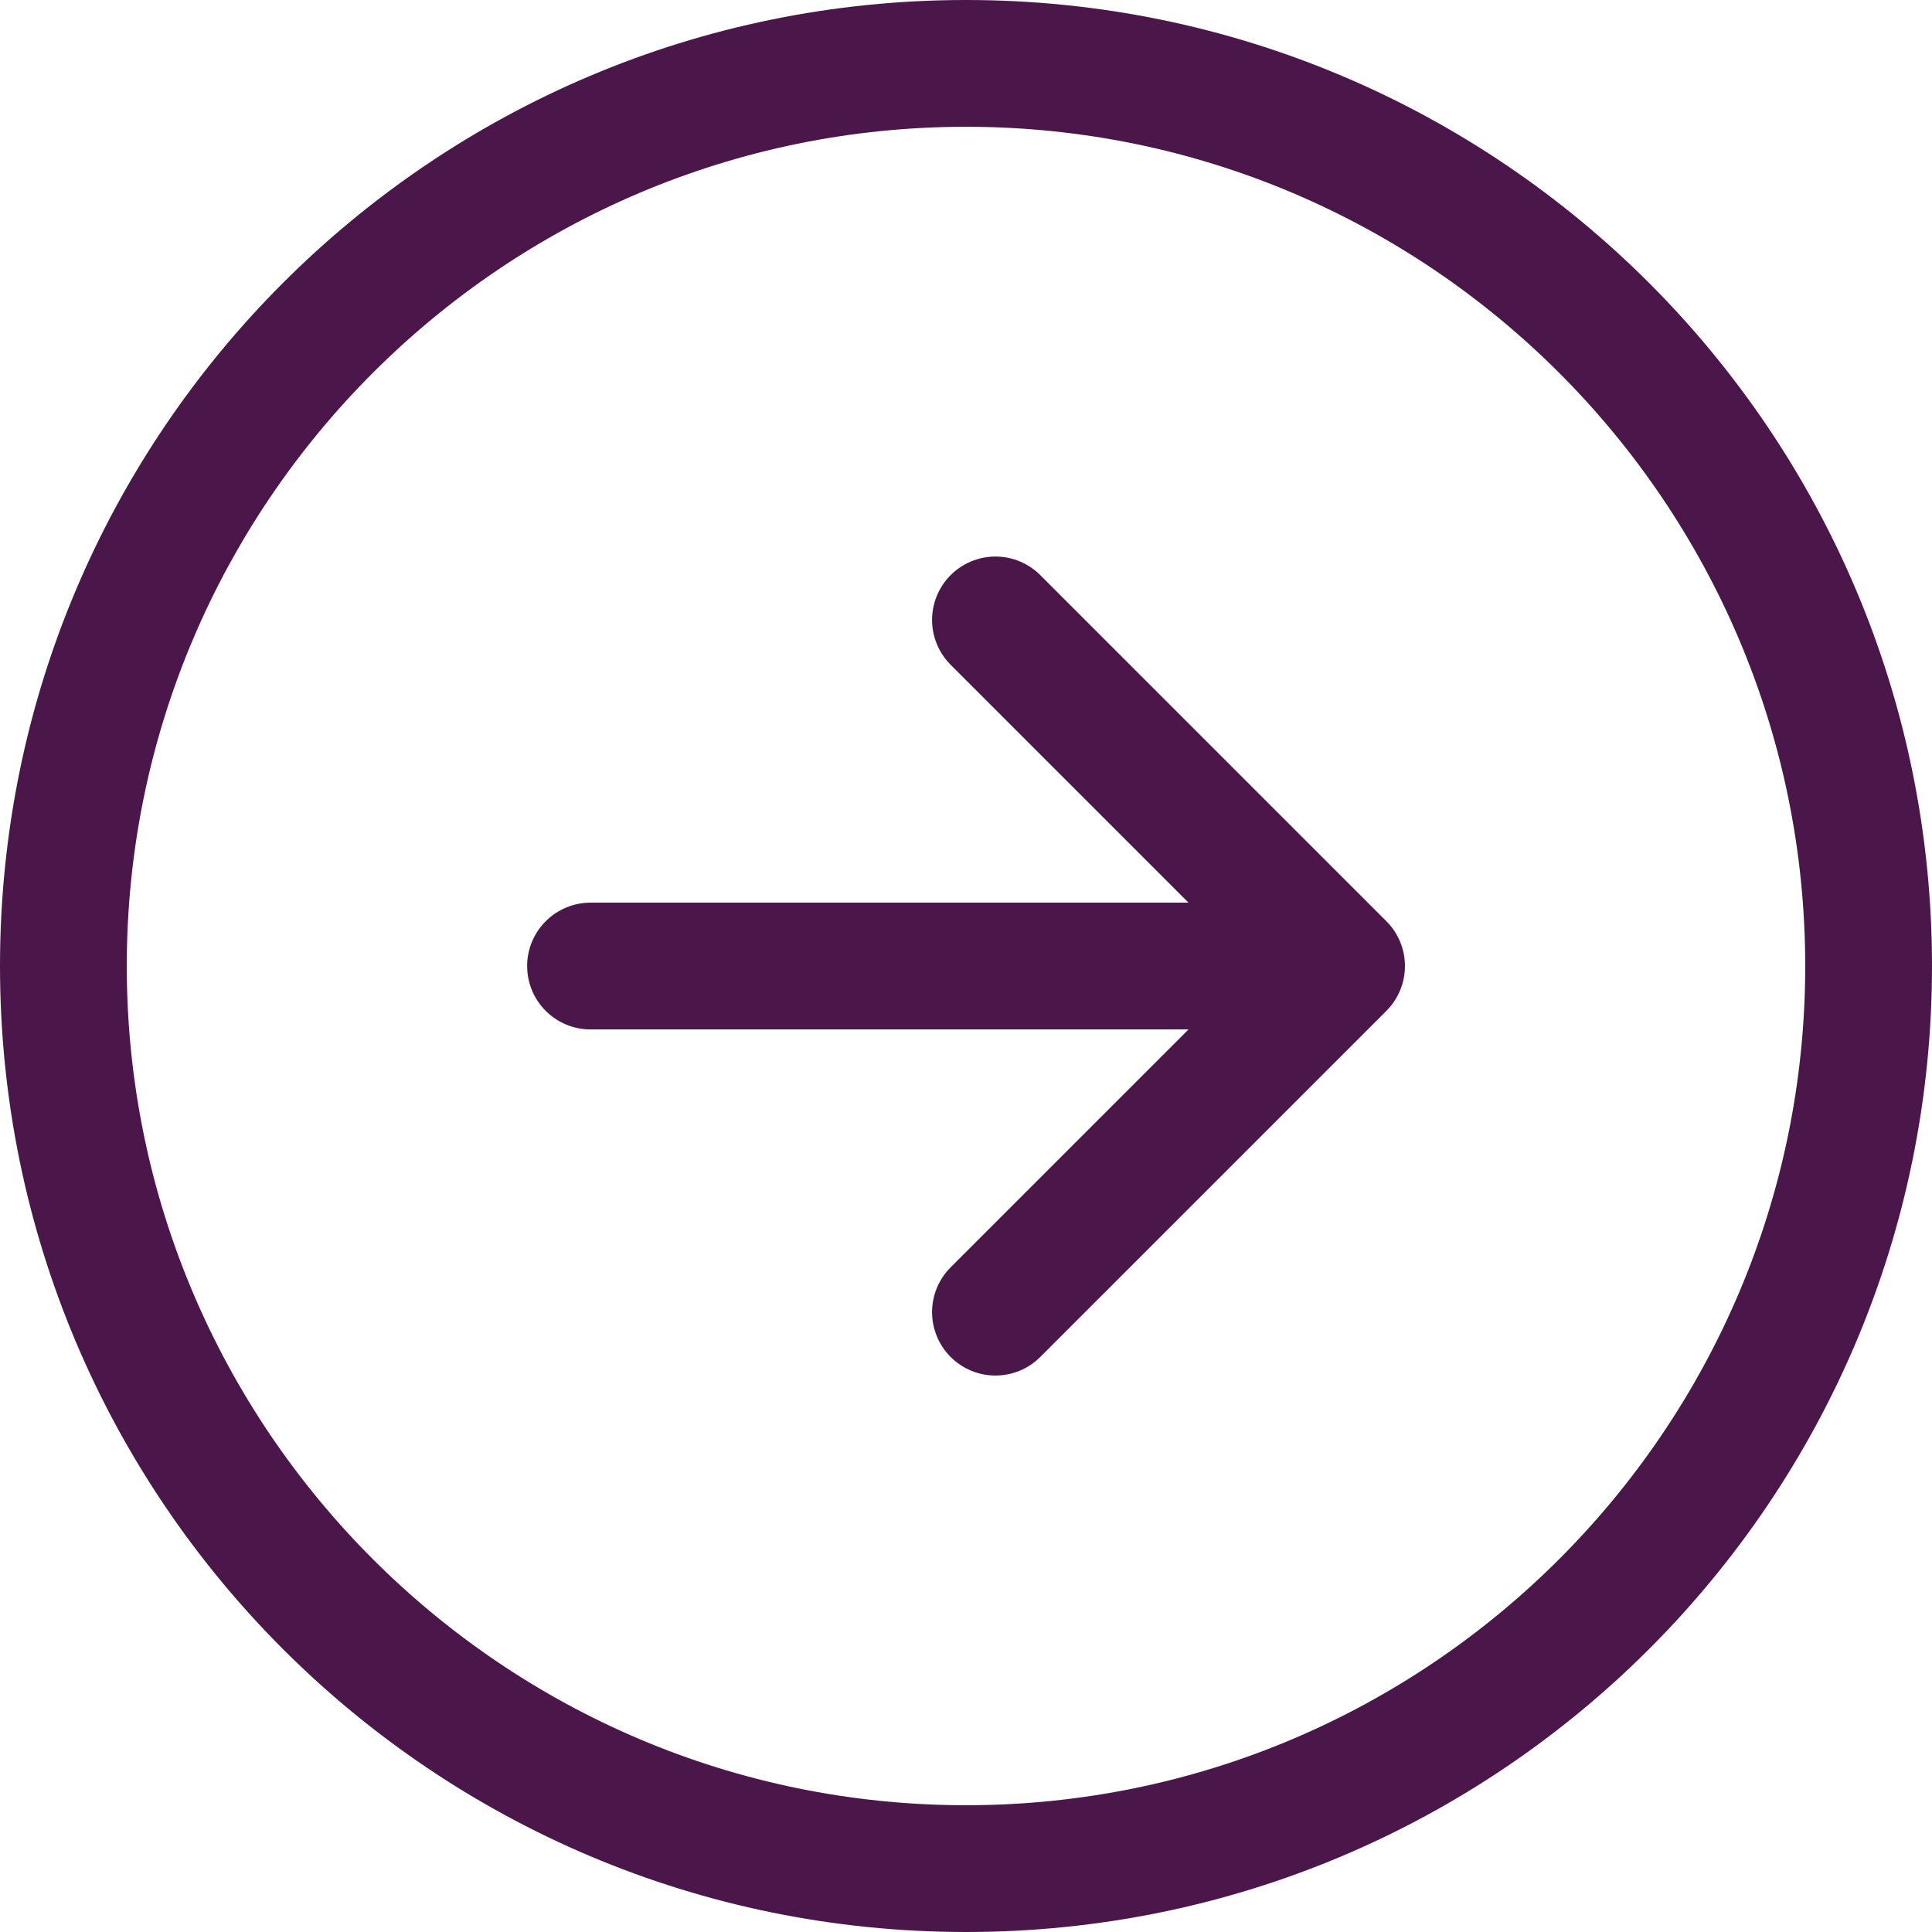
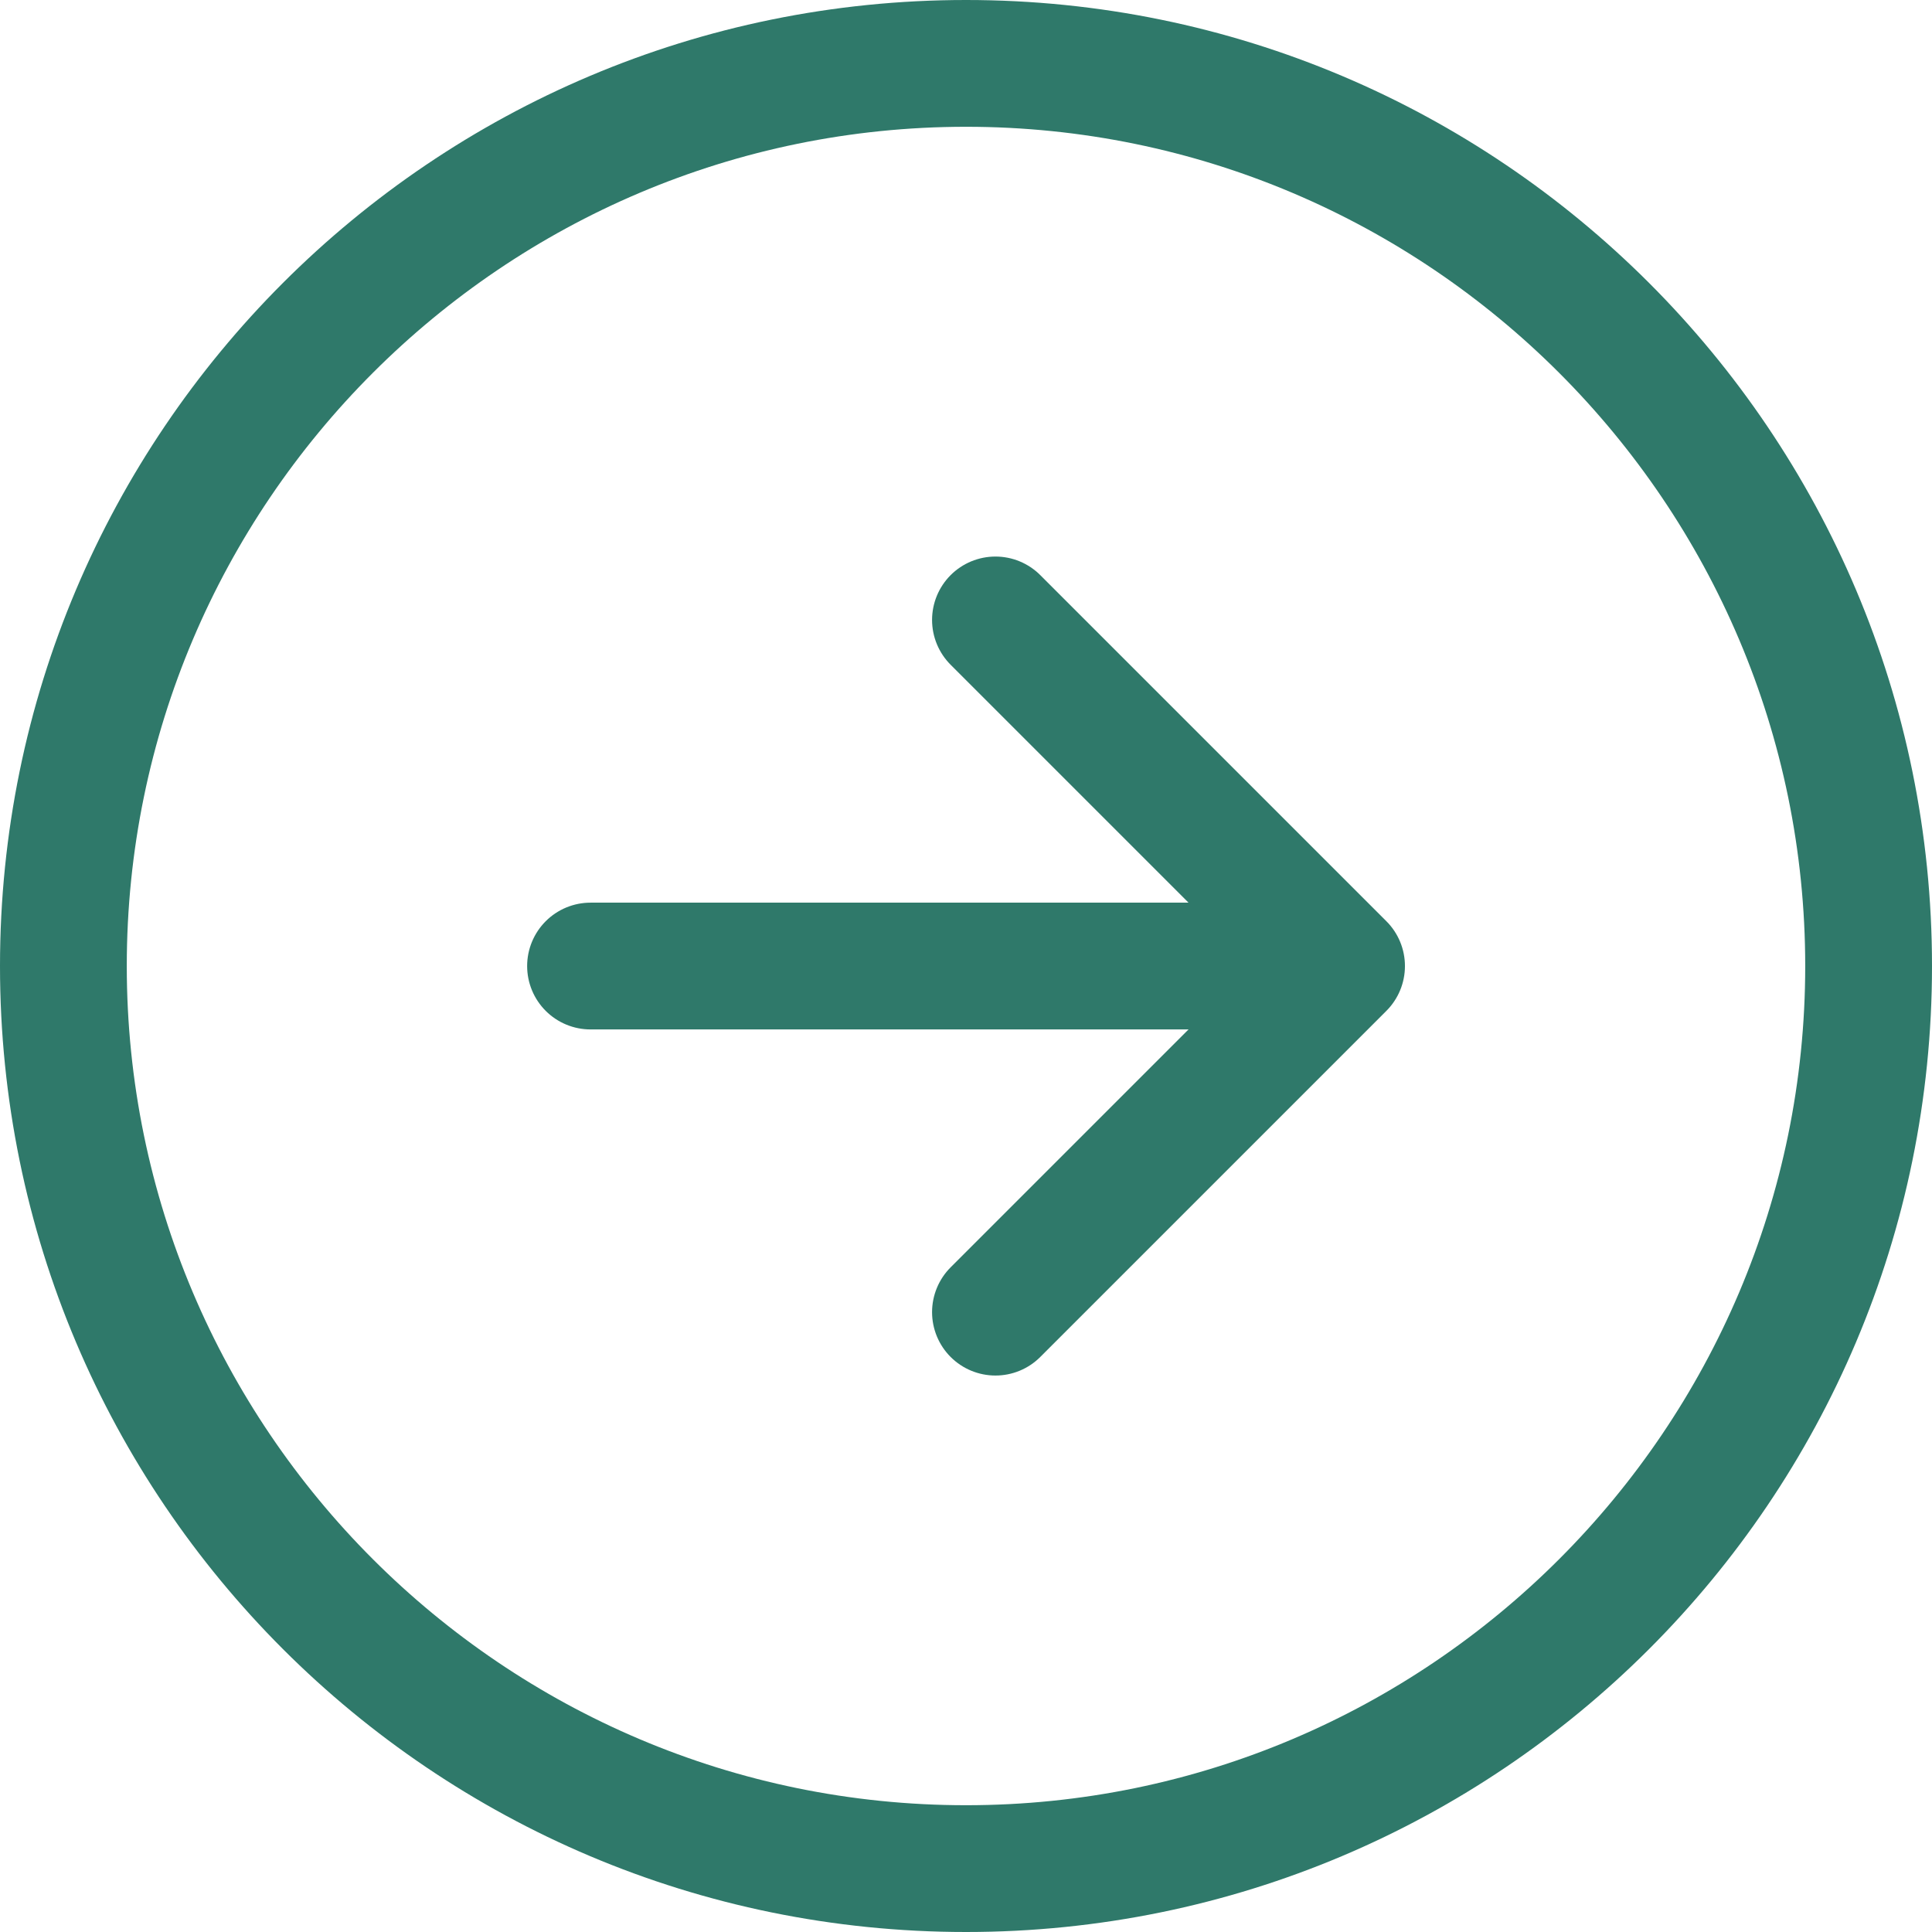
<svg xmlns="http://www.w3.org/2000/svg" width="22.859" height="22.859" viewBox="0 0 22.859 22.859">
  <g id="Group_82544" data-name="Group 82544" transform="translate(-5.418 -5.418)">
    <g id="Path_2" data-name="Path 2" transform="translate(3.418 3.418)" fill="rgba(255,255,255,0.63)">
      <path d="M 13.43 24.109 C 7.541 24.109 2.75 19.319 2.75 13.43 C 2.75 10.577 3.861 7.895 5.878 5.878 C 7.895 3.861 10.577 2.75 13.43 2.75 C 19.319 2.75 24.109 7.541 24.109 13.43 C 24.109 19.319 19.319 24.109 13.43 24.109 Z" stroke="none" />
-       <path d="M 13.43 23.359 C 18.905 23.359 23.359 18.905 23.359 13.43 C 23.359 7.954 18.905 3.5 13.43 3.5 C 7.954 3.5 3.5 7.954 3.5 13.43 C 3.5 18.905 7.954 23.359 13.43 23.359 M 13.43 24.859 C 7.117 24.859 2 19.742 2 13.43 C 2 7.117 7.117 2 13.43 2 C 19.742 2 24.859 7.117 24.859 13.43 C 24.859 19.742 19.742 24.859 13.43 24.859 Z" stroke="none" fill="#4b174b" />
+       <path d="M 13.43 23.359 C 18.905 23.359 23.359 18.905 23.359 13.43 C 23.359 7.954 18.905 3.5 13.43 3.5 C 7.954 3.5 3.5 7.954 3.5 13.43 C 3.5 18.905 7.954 23.359 13.43 23.359 M 13.43 24.859 C 7.117 24.859 2 19.742 2 13.43 C 2 7.117 7.117 2 13.43 2 C 19.742 2 24.859 7.117 24.859 13.43 C 24.859 19.742 19.742 24.859 13.43 24.859 Z" stroke="none" fill="#2f796a" />
    </g>
    <g id="Group_82550" data-name="Group 82550" transform="translate(-0.872)">
-       <path id="Path_3" data-name="Path 3" d="M8.5,12h7.369" transform="translate(4.777 4.848)" fill="none" stroke="#4b174b" stroke-linecap="round" stroke-linejoin="round" stroke-width="1.5" />
-       <path id="Path_4" data-name="Path 4" d="M12.5,17.19l4.095-4.095L12.5,9" transform="translate(5.568 3.753)" fill="none" stroke="#4b174b" stroke-linecap="round" stroke-linejoin="round" stroke-width="1.5" />
+       <path id="Path_3" data-name="Path 3" d="M8.5,12h7.369" transform="translate(4.777 4.848)" fill="none" stroke="#2f796a" stroke-linecap="round" stroke-linejoin="round" stroke-width="1.5" />
+       <path id="Path_4" data-name="Path 4" d="M12.5,17.19l4.095-4.095L12.5,9" transform="translate(5.568 3.753)" fill="none" stroke="#2f796a" stroke-linecap="round" stroke-linejoin="round" stroke-width="1.5" />
    </g>
  </g>
</svg>
